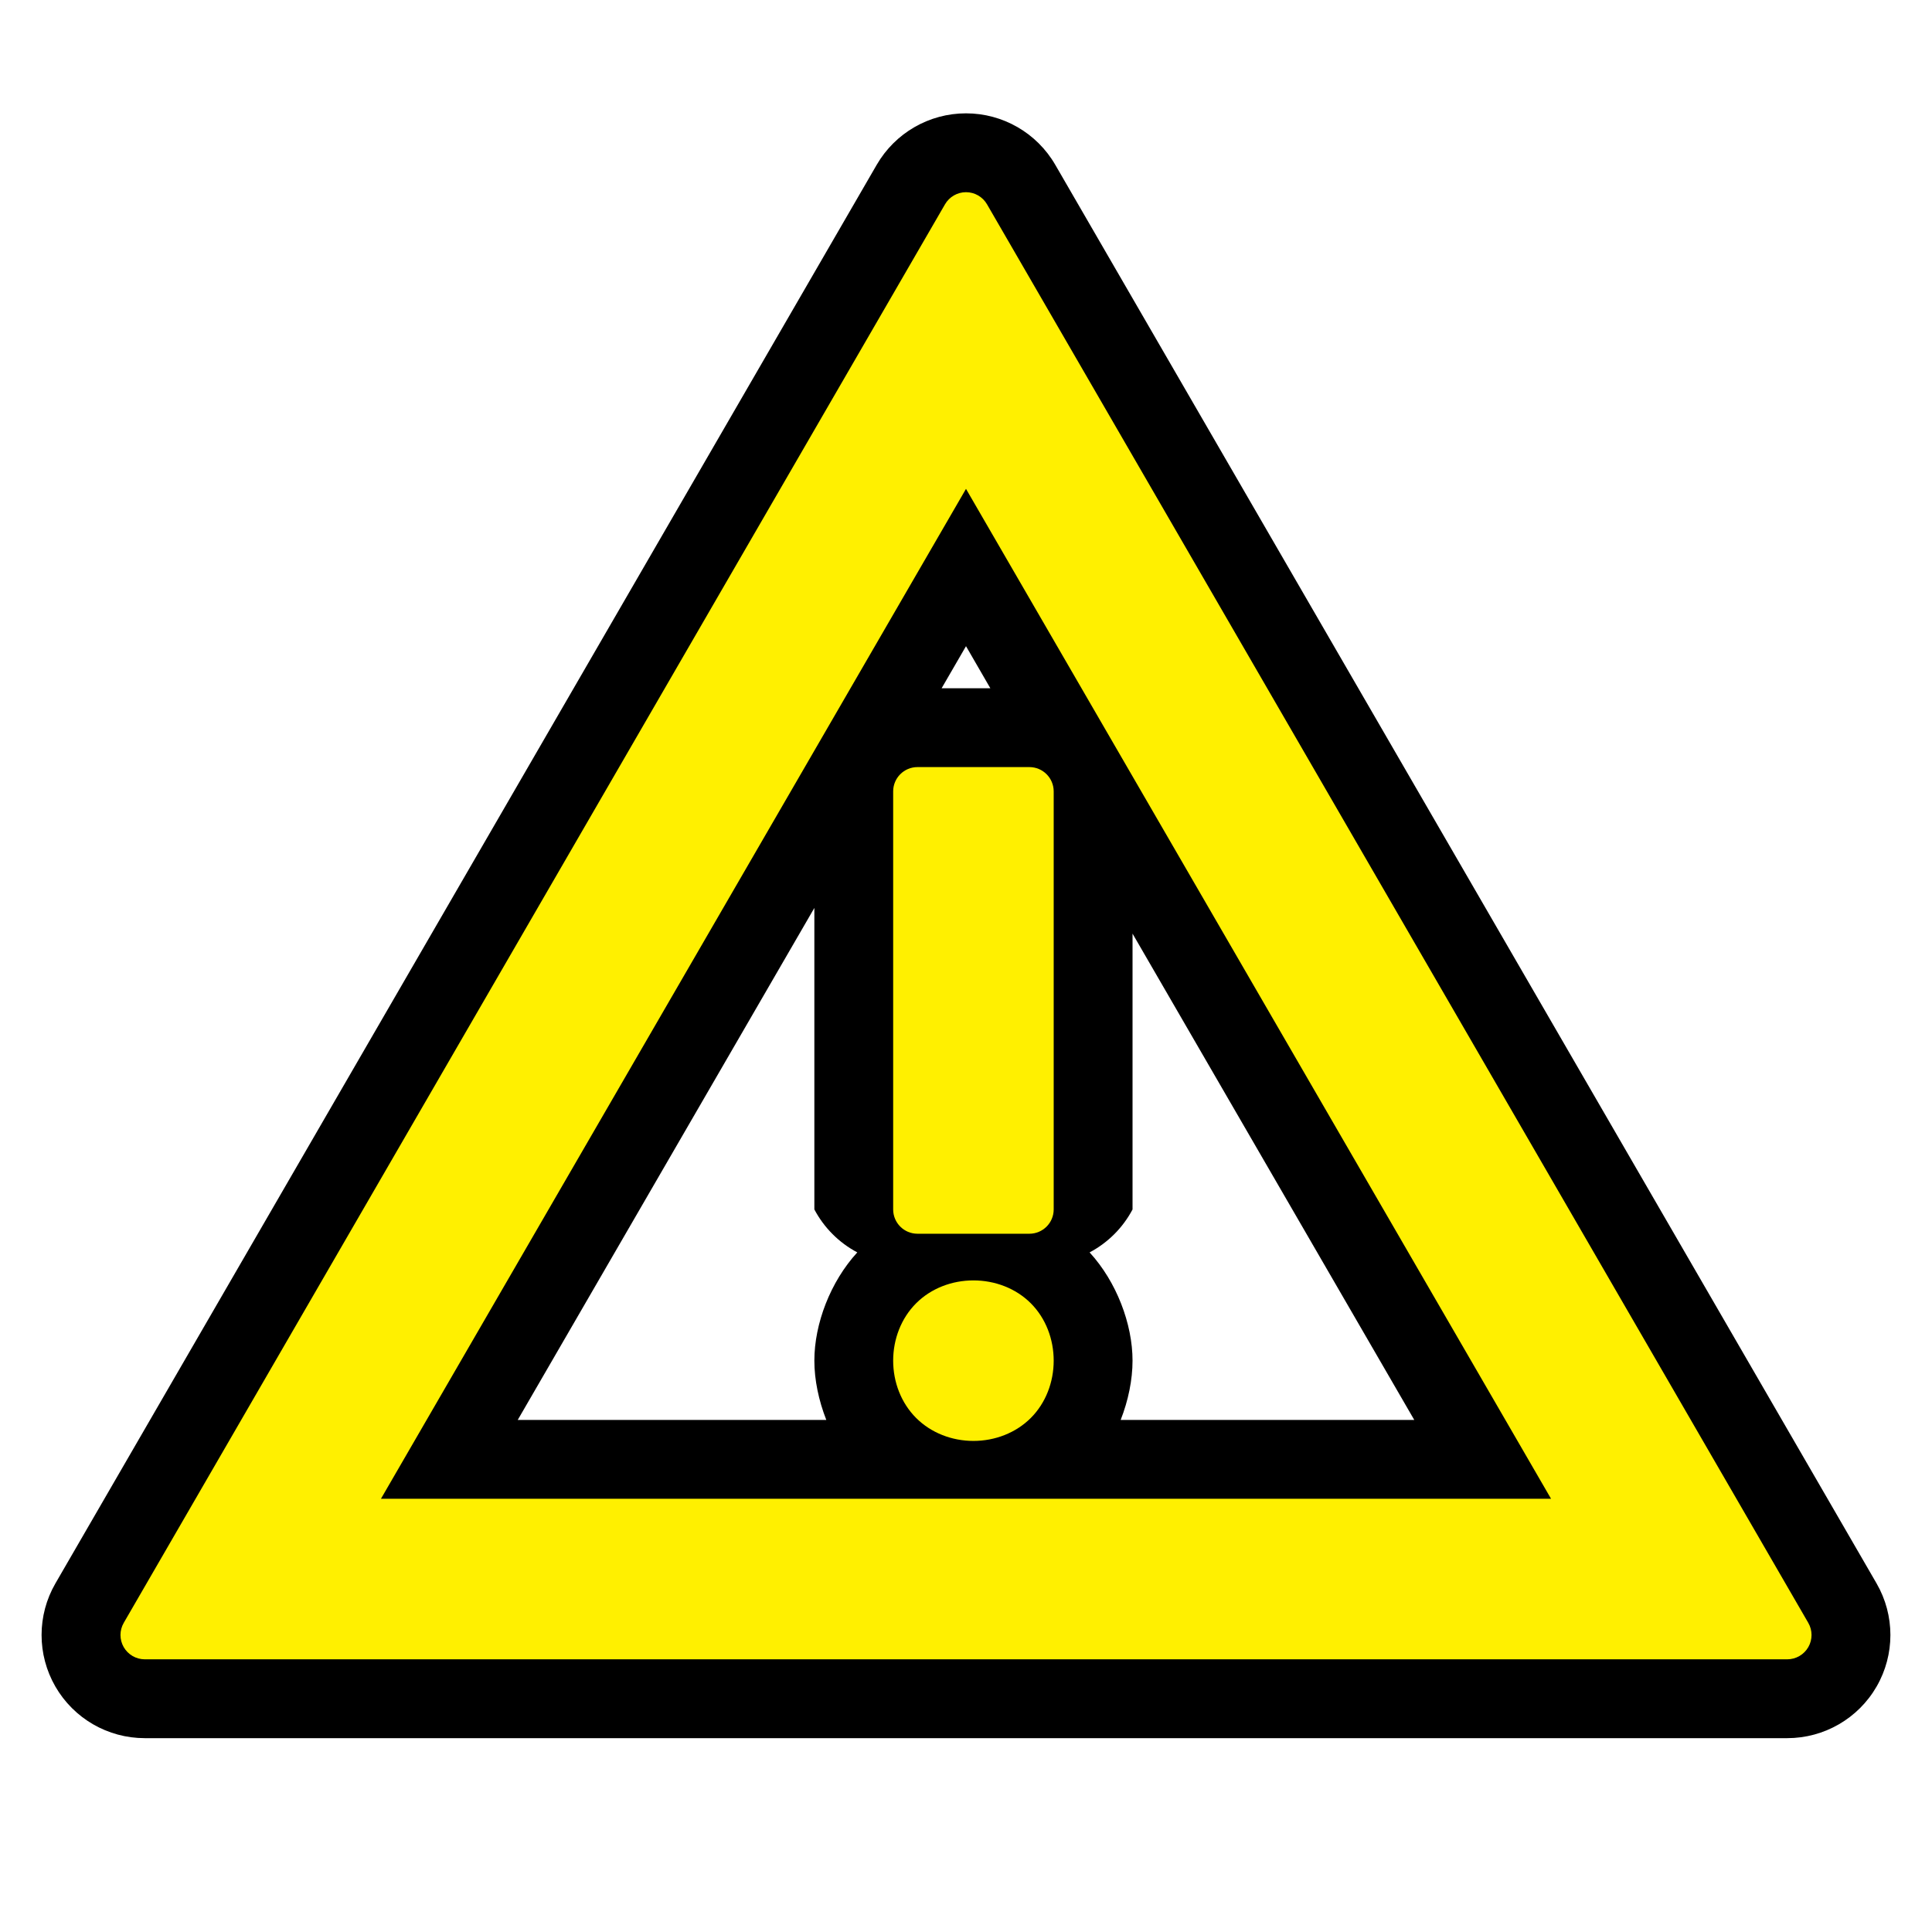
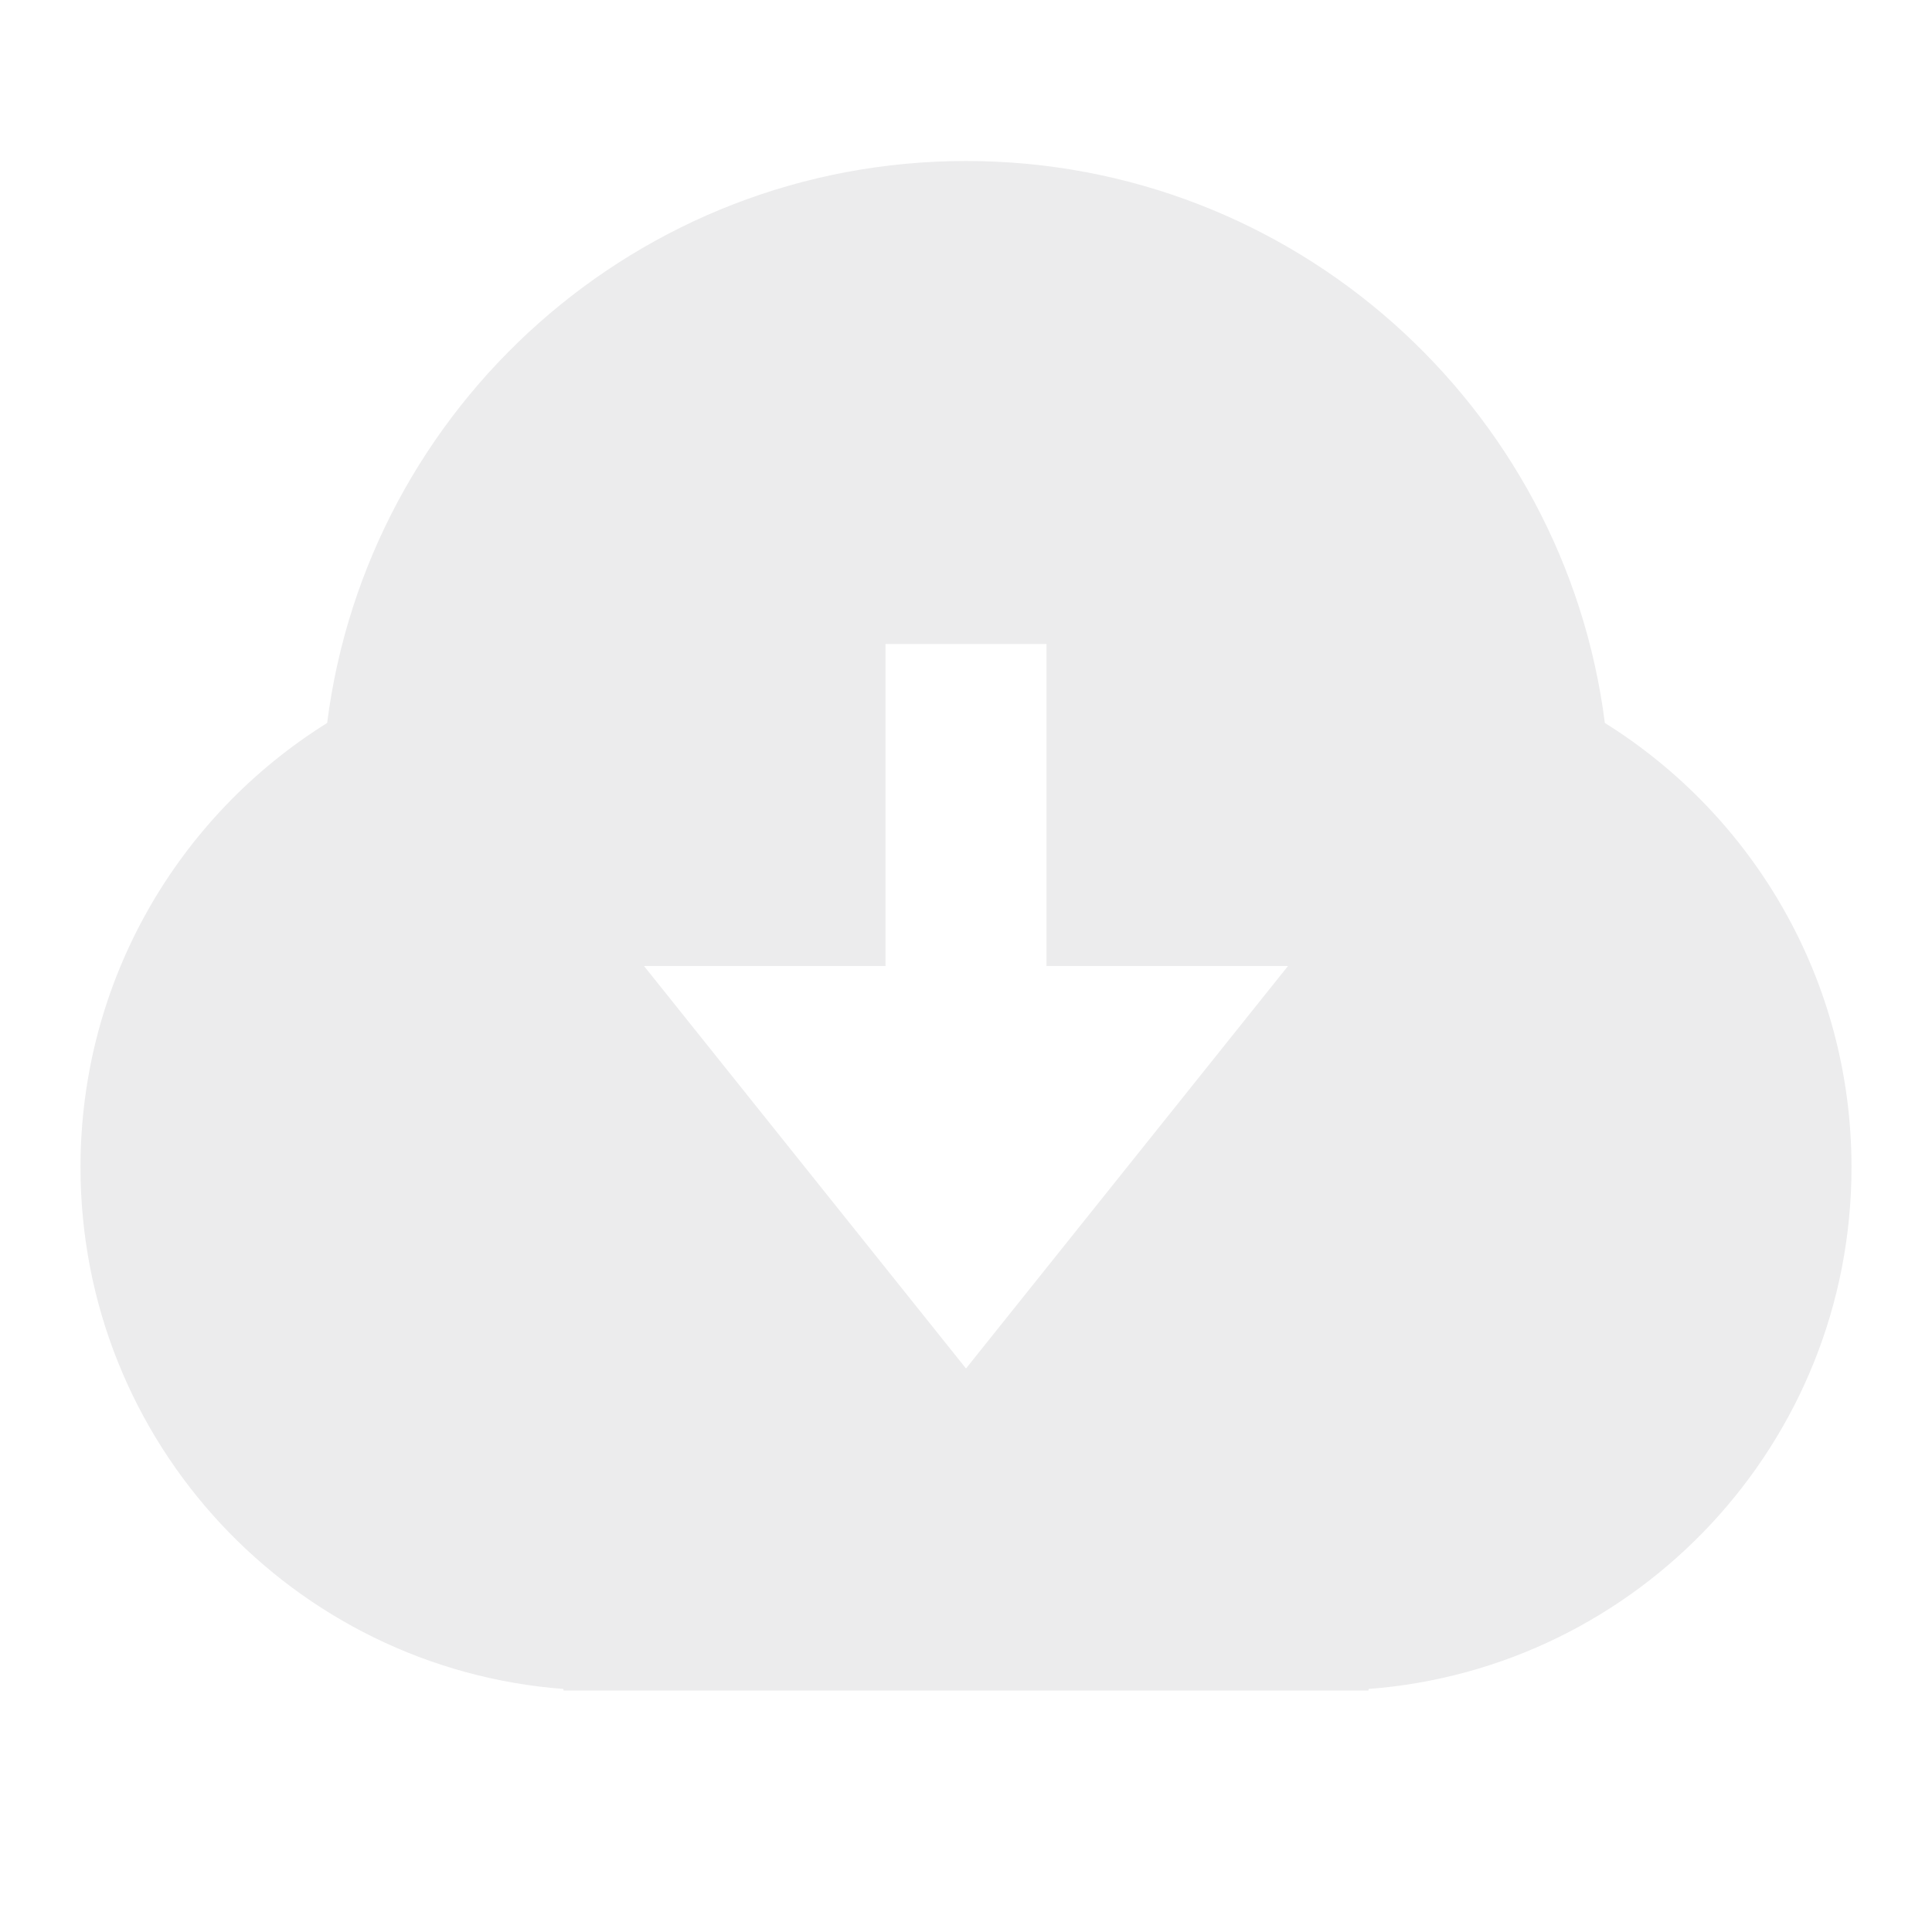
- <svg xmlns="http://www.w3.org/2000/svg" height="48" width="48" version="1.1" id="svg20">
-   <defs id="defs24" />
-   <path id="path18-3" d="m 24,1.238 a 2.763,2.763 0 0 0 -2.391,1.377 l -22,38 A 2.763,2.763 0 0 0 2,44.762 h 44 a 2.763,2.763 0 0 0 2.391,-4.146 l -22,-38 A 2.763,2.763 0 0 0 24,1.238 Z m 0,14.273 0.652,1.127 h -1.305 z m -4.062,7.012 v 8.076 A 2.763,2.763 0 0 0 21.088,31.75 c -0.718,0.782 -1.15,1.909 -1.15,2.9 0,0.512 0.115,1.065 0.32,1.588 h -8.266 z m 8.523,0.688 7.547,13.027 h -7.865 c 0.206,-0.525 0.318,-1.079 0.318,-1.588 -10e-7,-0.984 -0.429,-2.114 -1.15,-2.9 a 2.763,2.763 0 0 0 1.15,-1.15 z" transform="matrix(0.9274903,0,0,0.9274903,1.740234,1.667724)" style="stroke-width:1.078" />
-   <path id="path18" d="m 24,3.35 a 0.651,0.651 0 0 0 -0.562,0.324 l -22,38 A 0.651,0.651 0 0 0 2,42.65 h 44 a 0.651,0.651 0 0 0 0.562,-0.977 l -22,-38 A 0.651,0.651 0 0 0 24,3.35 Z m 0,7.947 15.672,27.053 H 8.328 Z M 22.699,18.75 a 0.651,0.651 0 0 0 -0.65,0.65 V 30.6 A 0.651,0.651 0 0 0 22.699,31.25 h 3 a 0.651,0.651 0 0 0 0.65,-0.65 V 19.4 A 0.651,0.651 0 0 0 25.699,18.75 Z m 1.5,13.75 c -0.574,0 -1.134,0.212 -1.535,0.613 -0.401,0.401 -0.615,0.961 -0.615,1.537 0,0.576 0.215,1.135 0.615,1.535 0.4,0.4 0.959,0.615 1.535,0.615 0.576,0 1.136,-0.214 1.537,-0.615 0.401,-0.401 0.613,-0.961 0.613,-1.535 0,-0.574 -0.211,-1.135 -0.613,-1.537 C 25.334,32.711 24.773,32.5 24.199,32.5 Z" style="fill:#fff000;fill-opacity:1;stroke-width:1.078" transform="matrix(0.9274903,0,0,0.9274903,1.740234,1.667724)" />
+ <svg xmlns="http://www.w3.org/2000/svg" viewBox="0 0 24 24" fill="#ececed">
+   <path d="M7 20.981C3.644 20.726 1 17.922 1 14.5C1 12.172 2.224 10.129 4.064 8.981C4.565 5.044 7.927 2 12 2C16.073 2 19.435 5.044 19.936 8.981C21.776 10.129 23 12.172 23 14.5C23 17.922 20.356 20.726 17 20.981V21H7V20.981ZM13 12V8H11V12H8L12 17L16 12H13Z" />
</svg>
